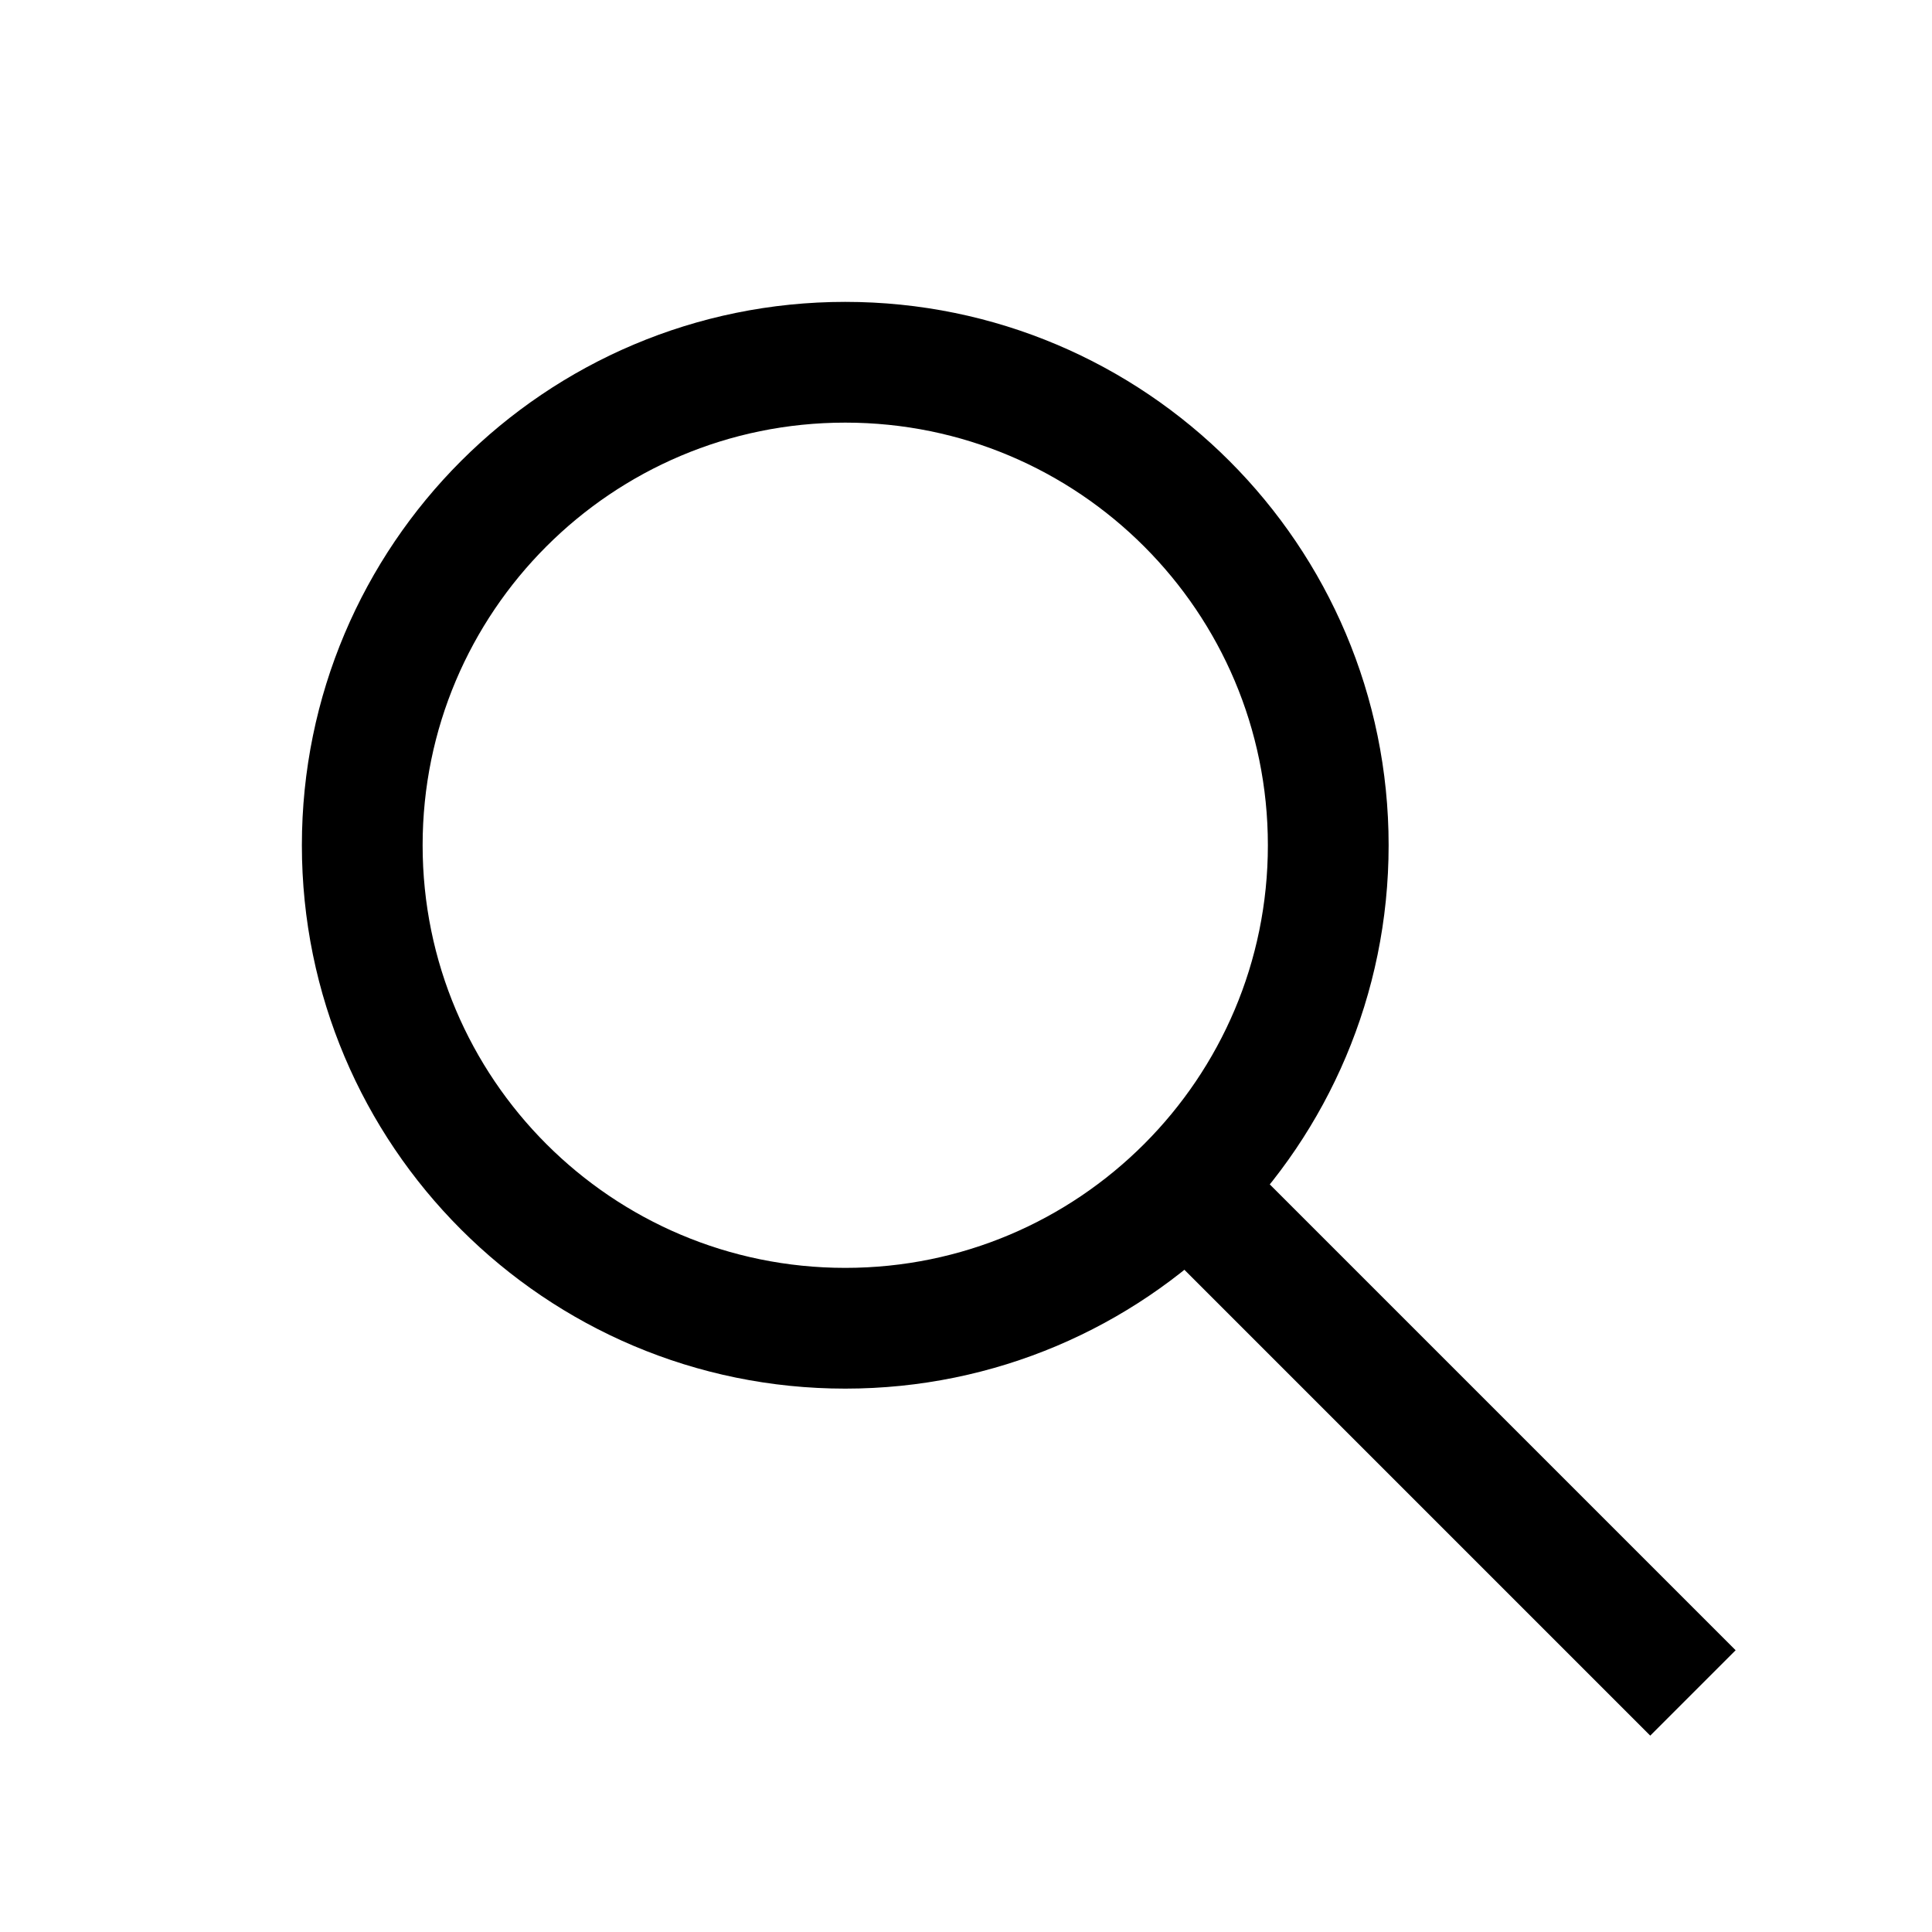
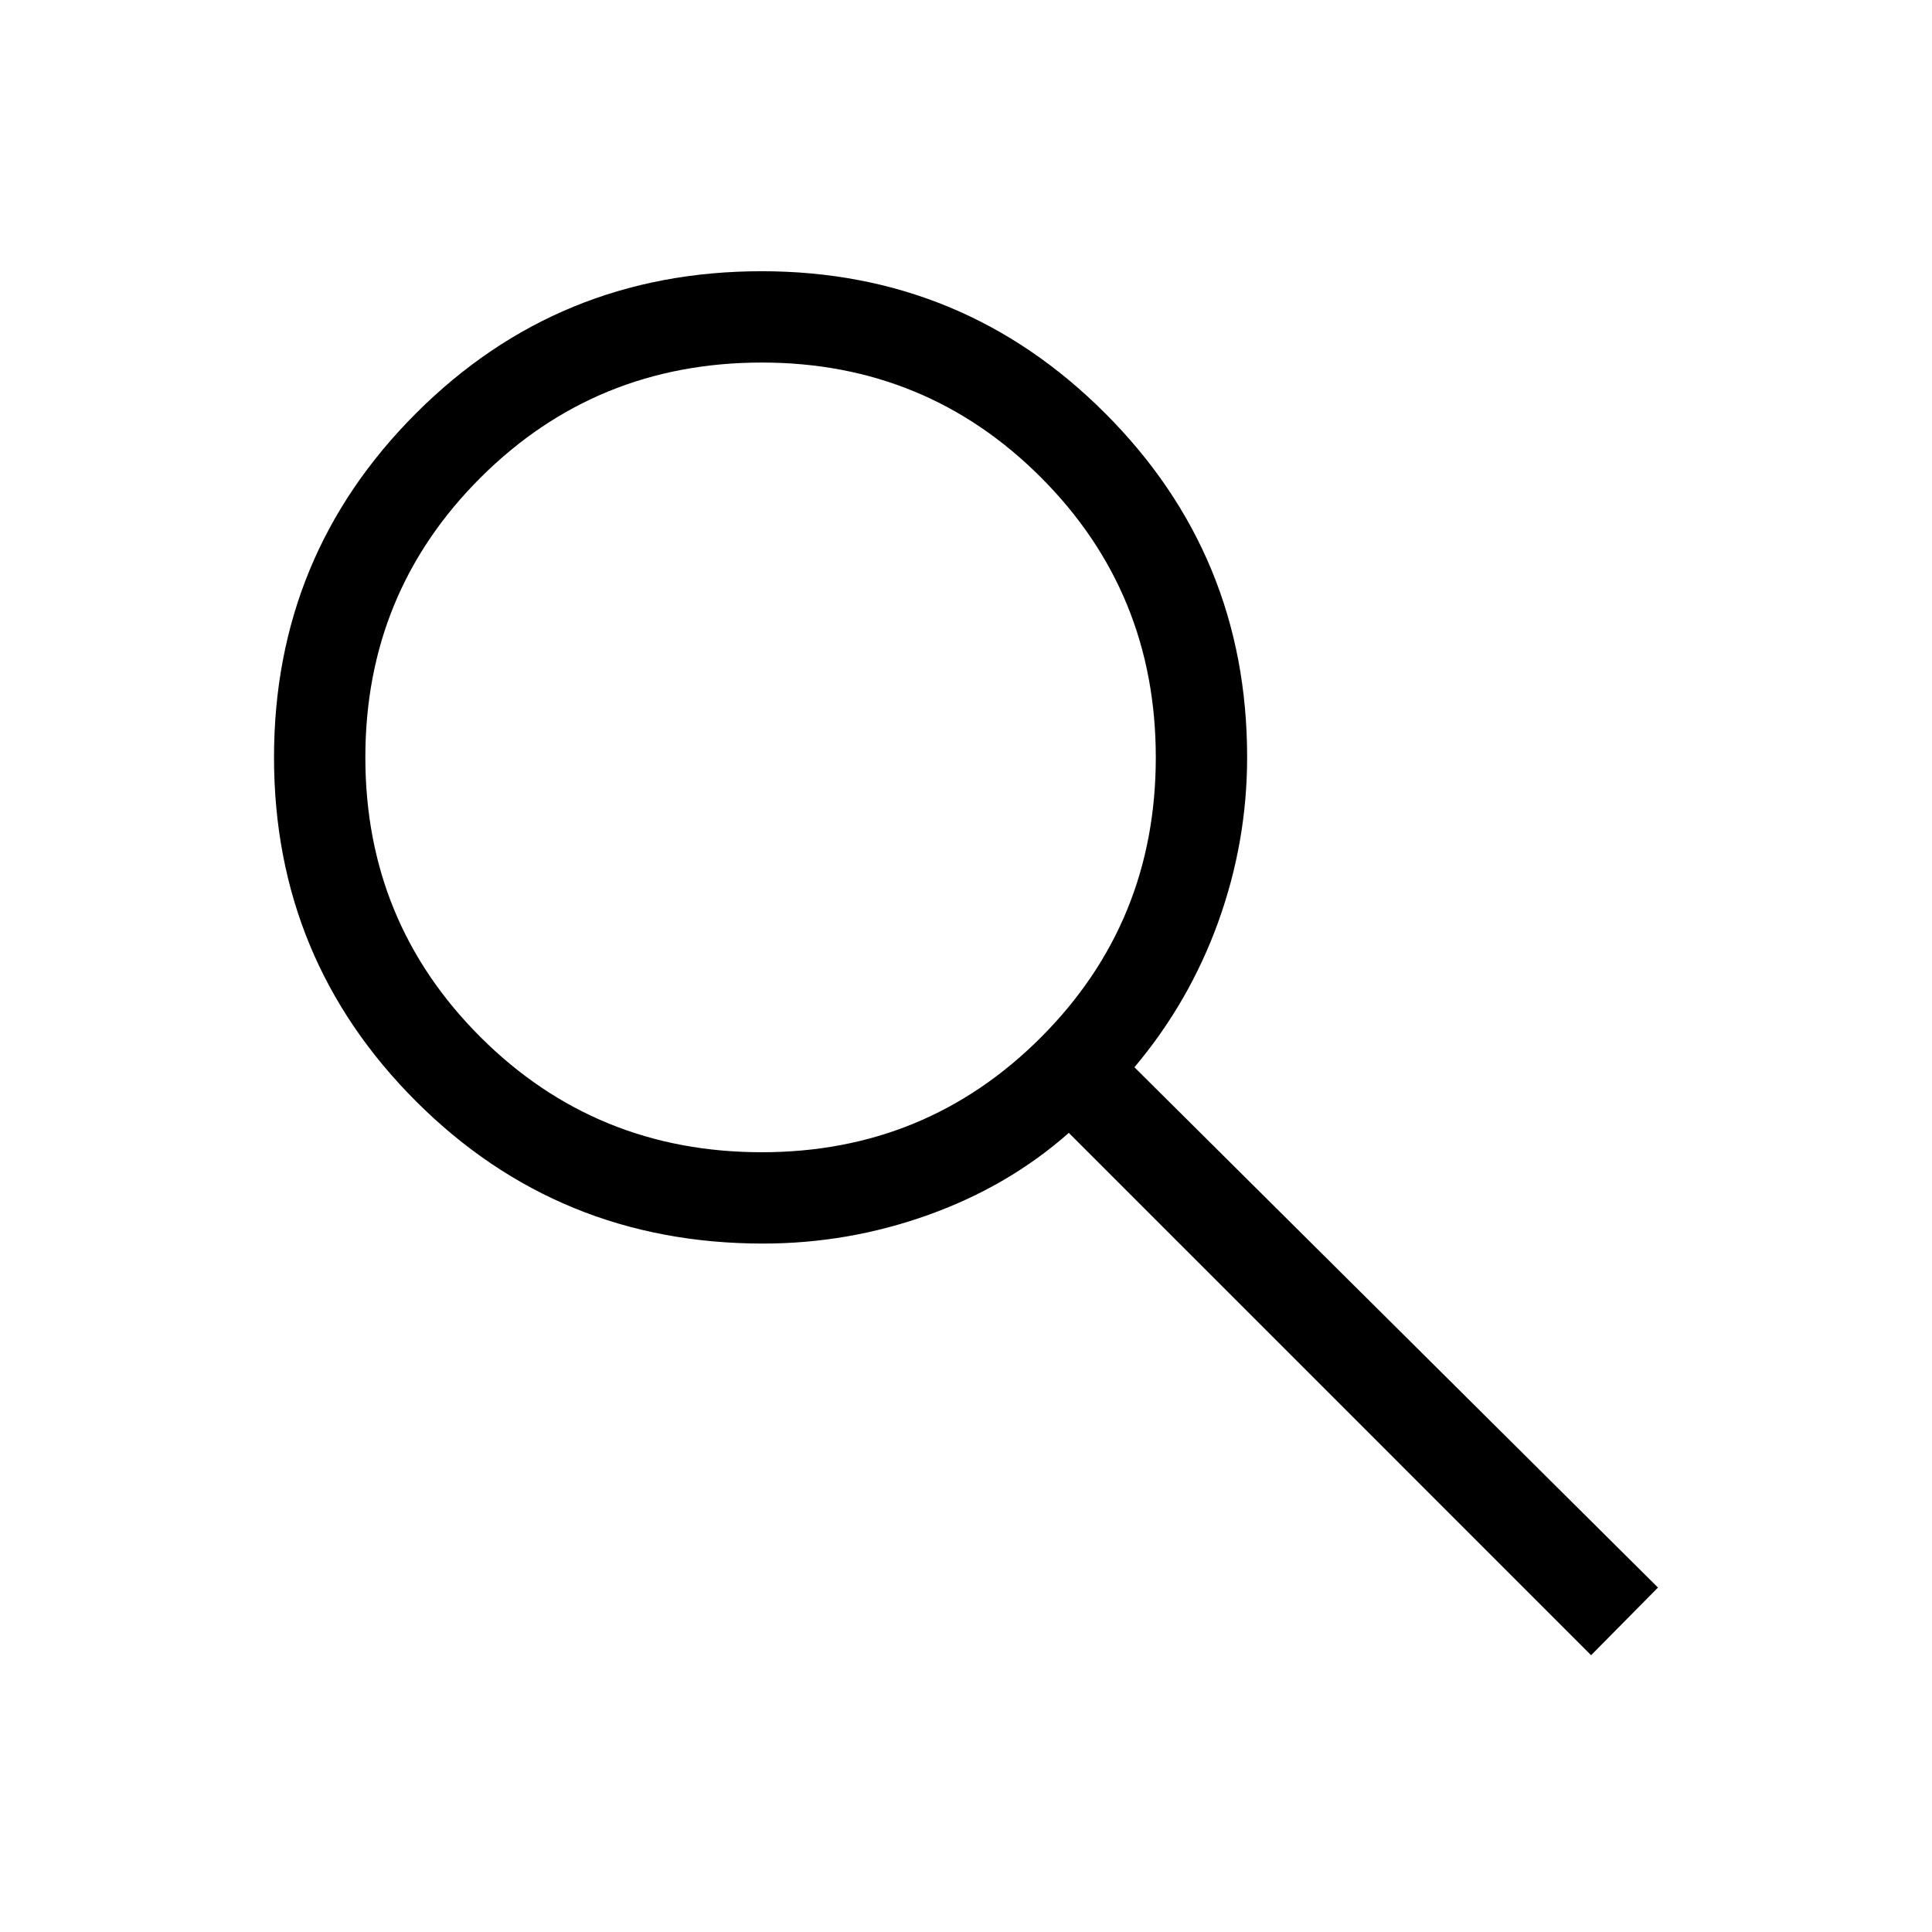
- <svg xmlns="http://www.w3.org/2000/svg" viewBox="0 0 24 24" width="24" height="24" fill="none" stroke="currentColor" stroke-width="1.5" stroke-linecap="square" stroke-linejoin="miter">
-   <circle cx="10.5" cy="10.5" r="6" />
-   <path d="M15 15l5.5 5.5" />
+ <svg xmlns="http://www.w3.org/2000/svg" width="48" height="48" viewBox="0 -960 960 960">
+   <path d="M790.61-137.54 531.08-397.08q-29.85 26.42-69.65 40.71-39.81 14.29-82.28 14.29-101.62 0-172.31-70.57-70.68-70.58-70.68-171 0-100.43 70.57-171 70.58-70.58 171.72-70.58 100.14 0 170.69 70.58 70.55 70.57 70.55 170.86 0 42.17-14.38 81.98-14.39 39.81-41.62 72.12l260.15 258.54-33.23 33.61ZM378.54-387.46q81.7 0 138.74-57.12 57.03-57.11 57.03-139.07 0-81.97-57.03-139.08-57.04-57.12-138.74-57.12-82.39 0-139.69 57.12-57.31 57.11-57.31 139.08 0 81.96 57.31 139.07 57.3 57.12 139.69 57.12Z" />
</svg>
